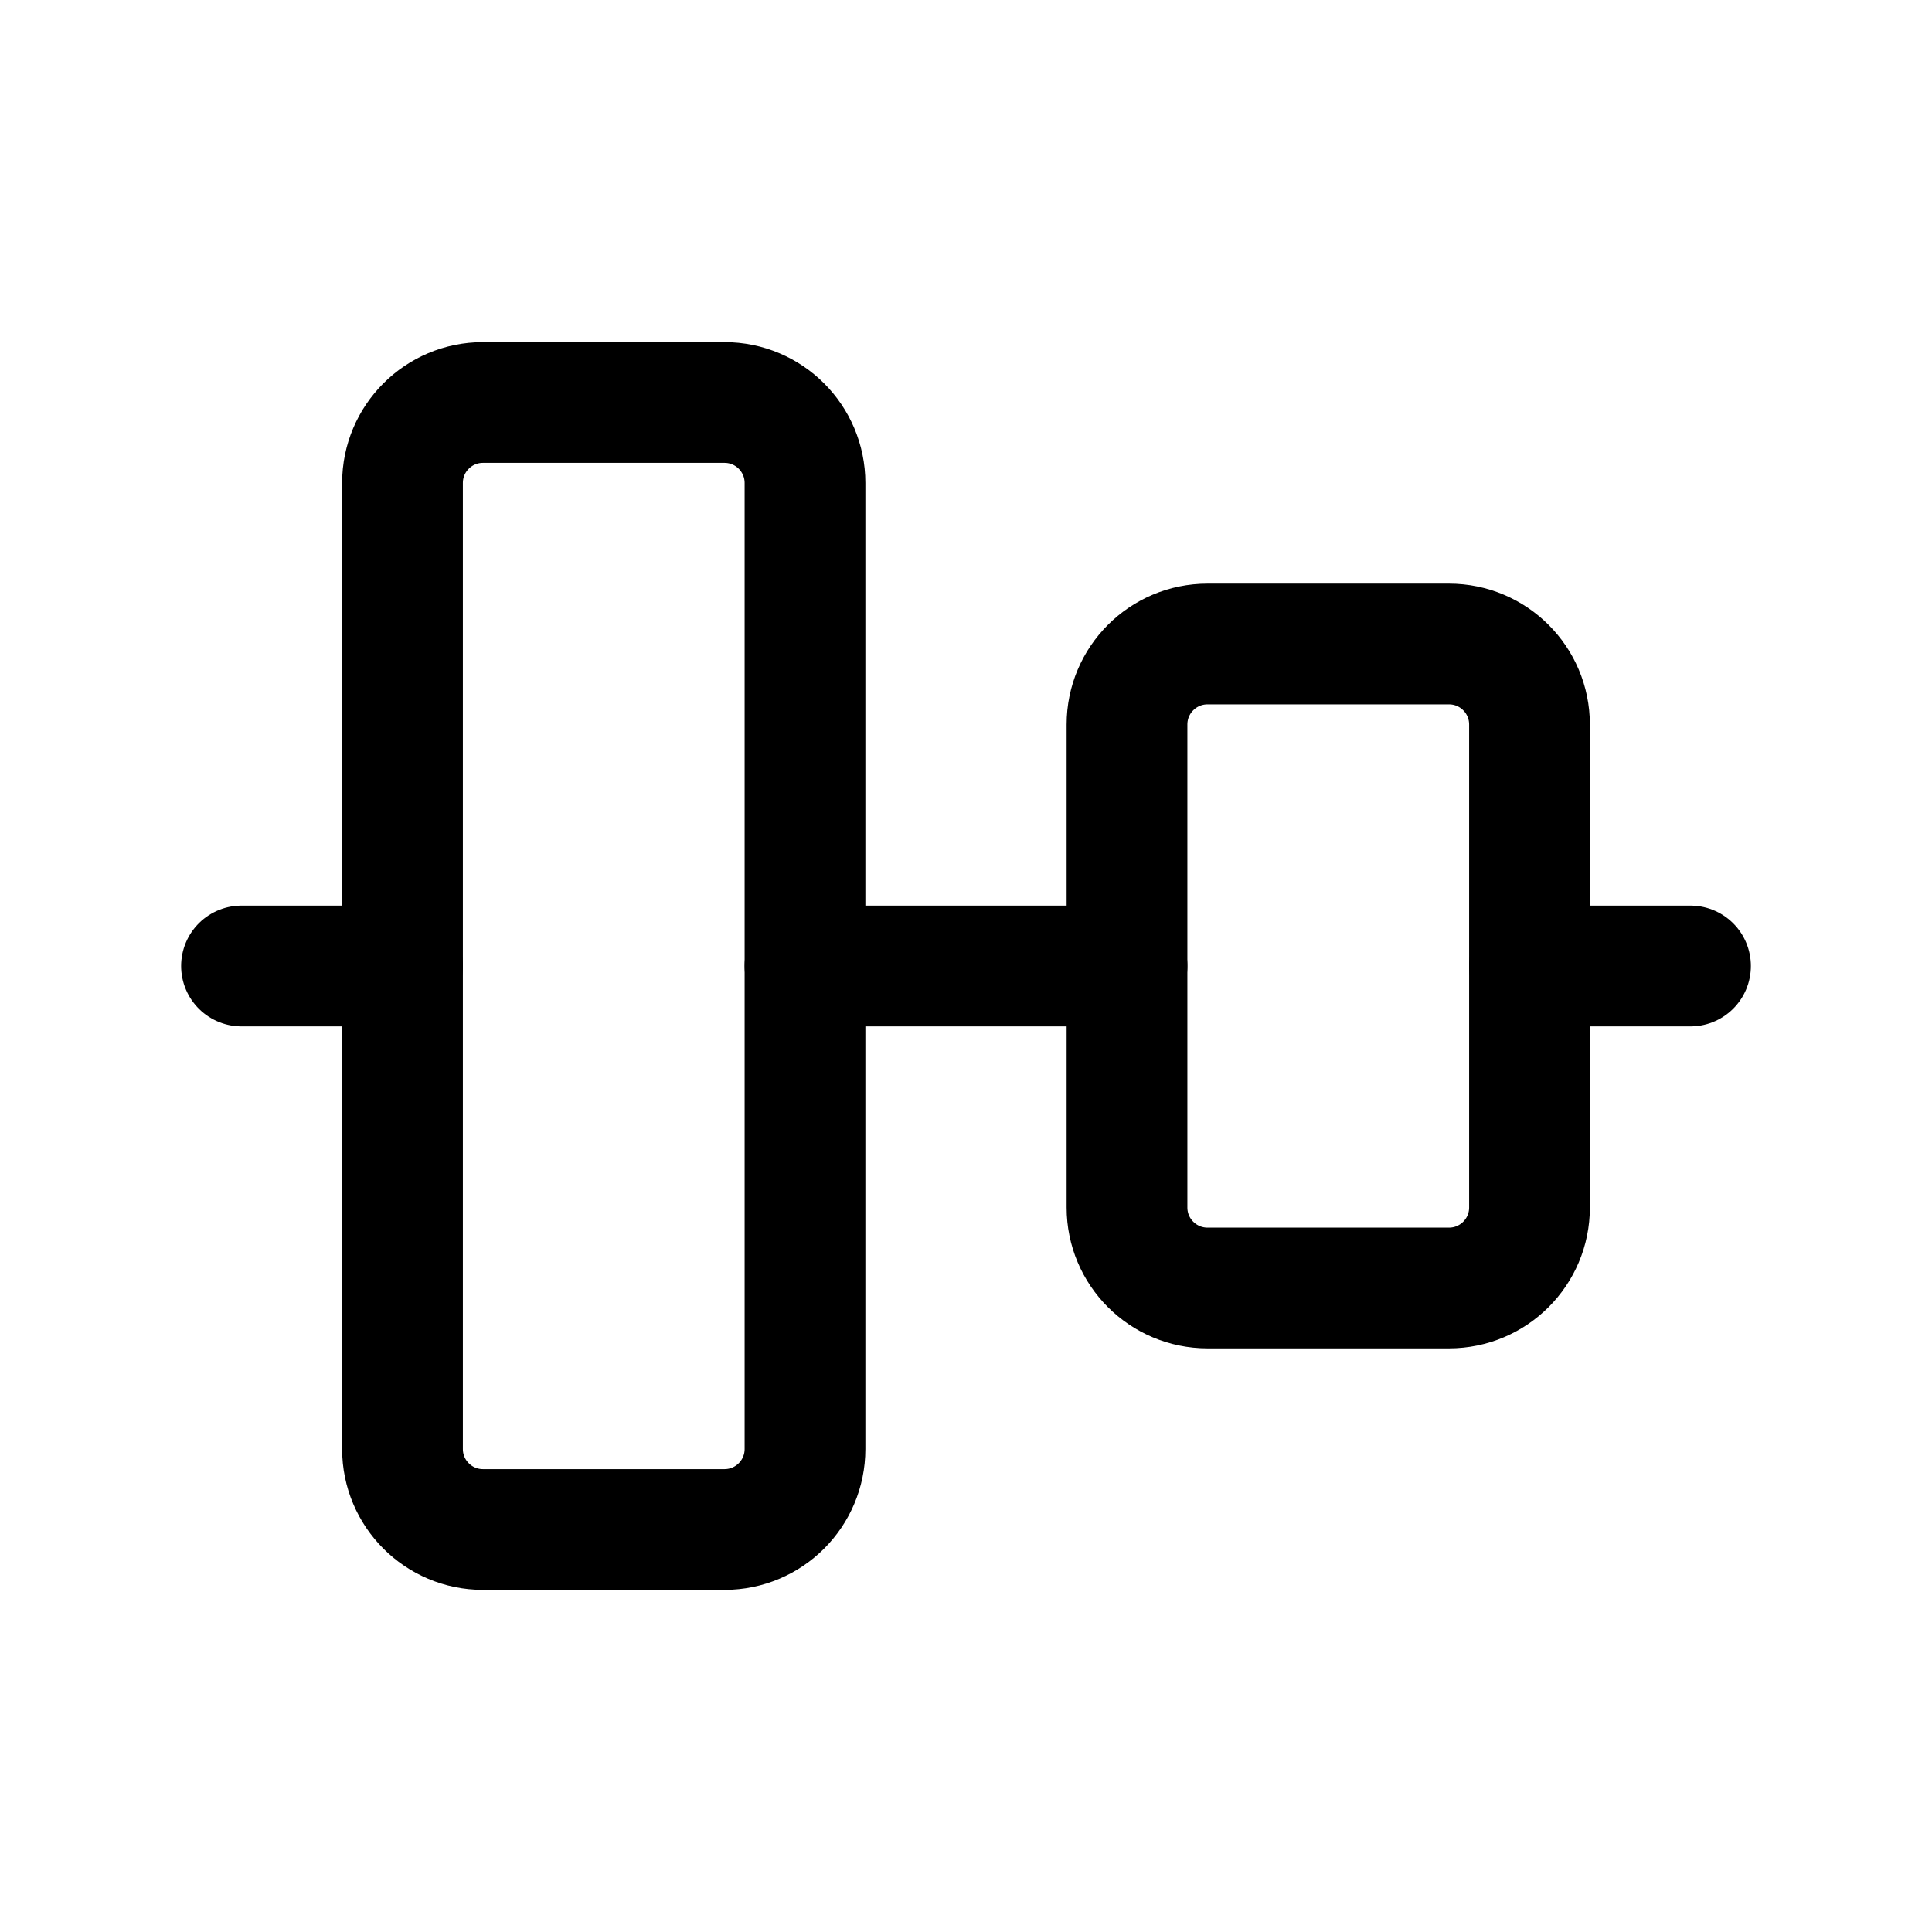
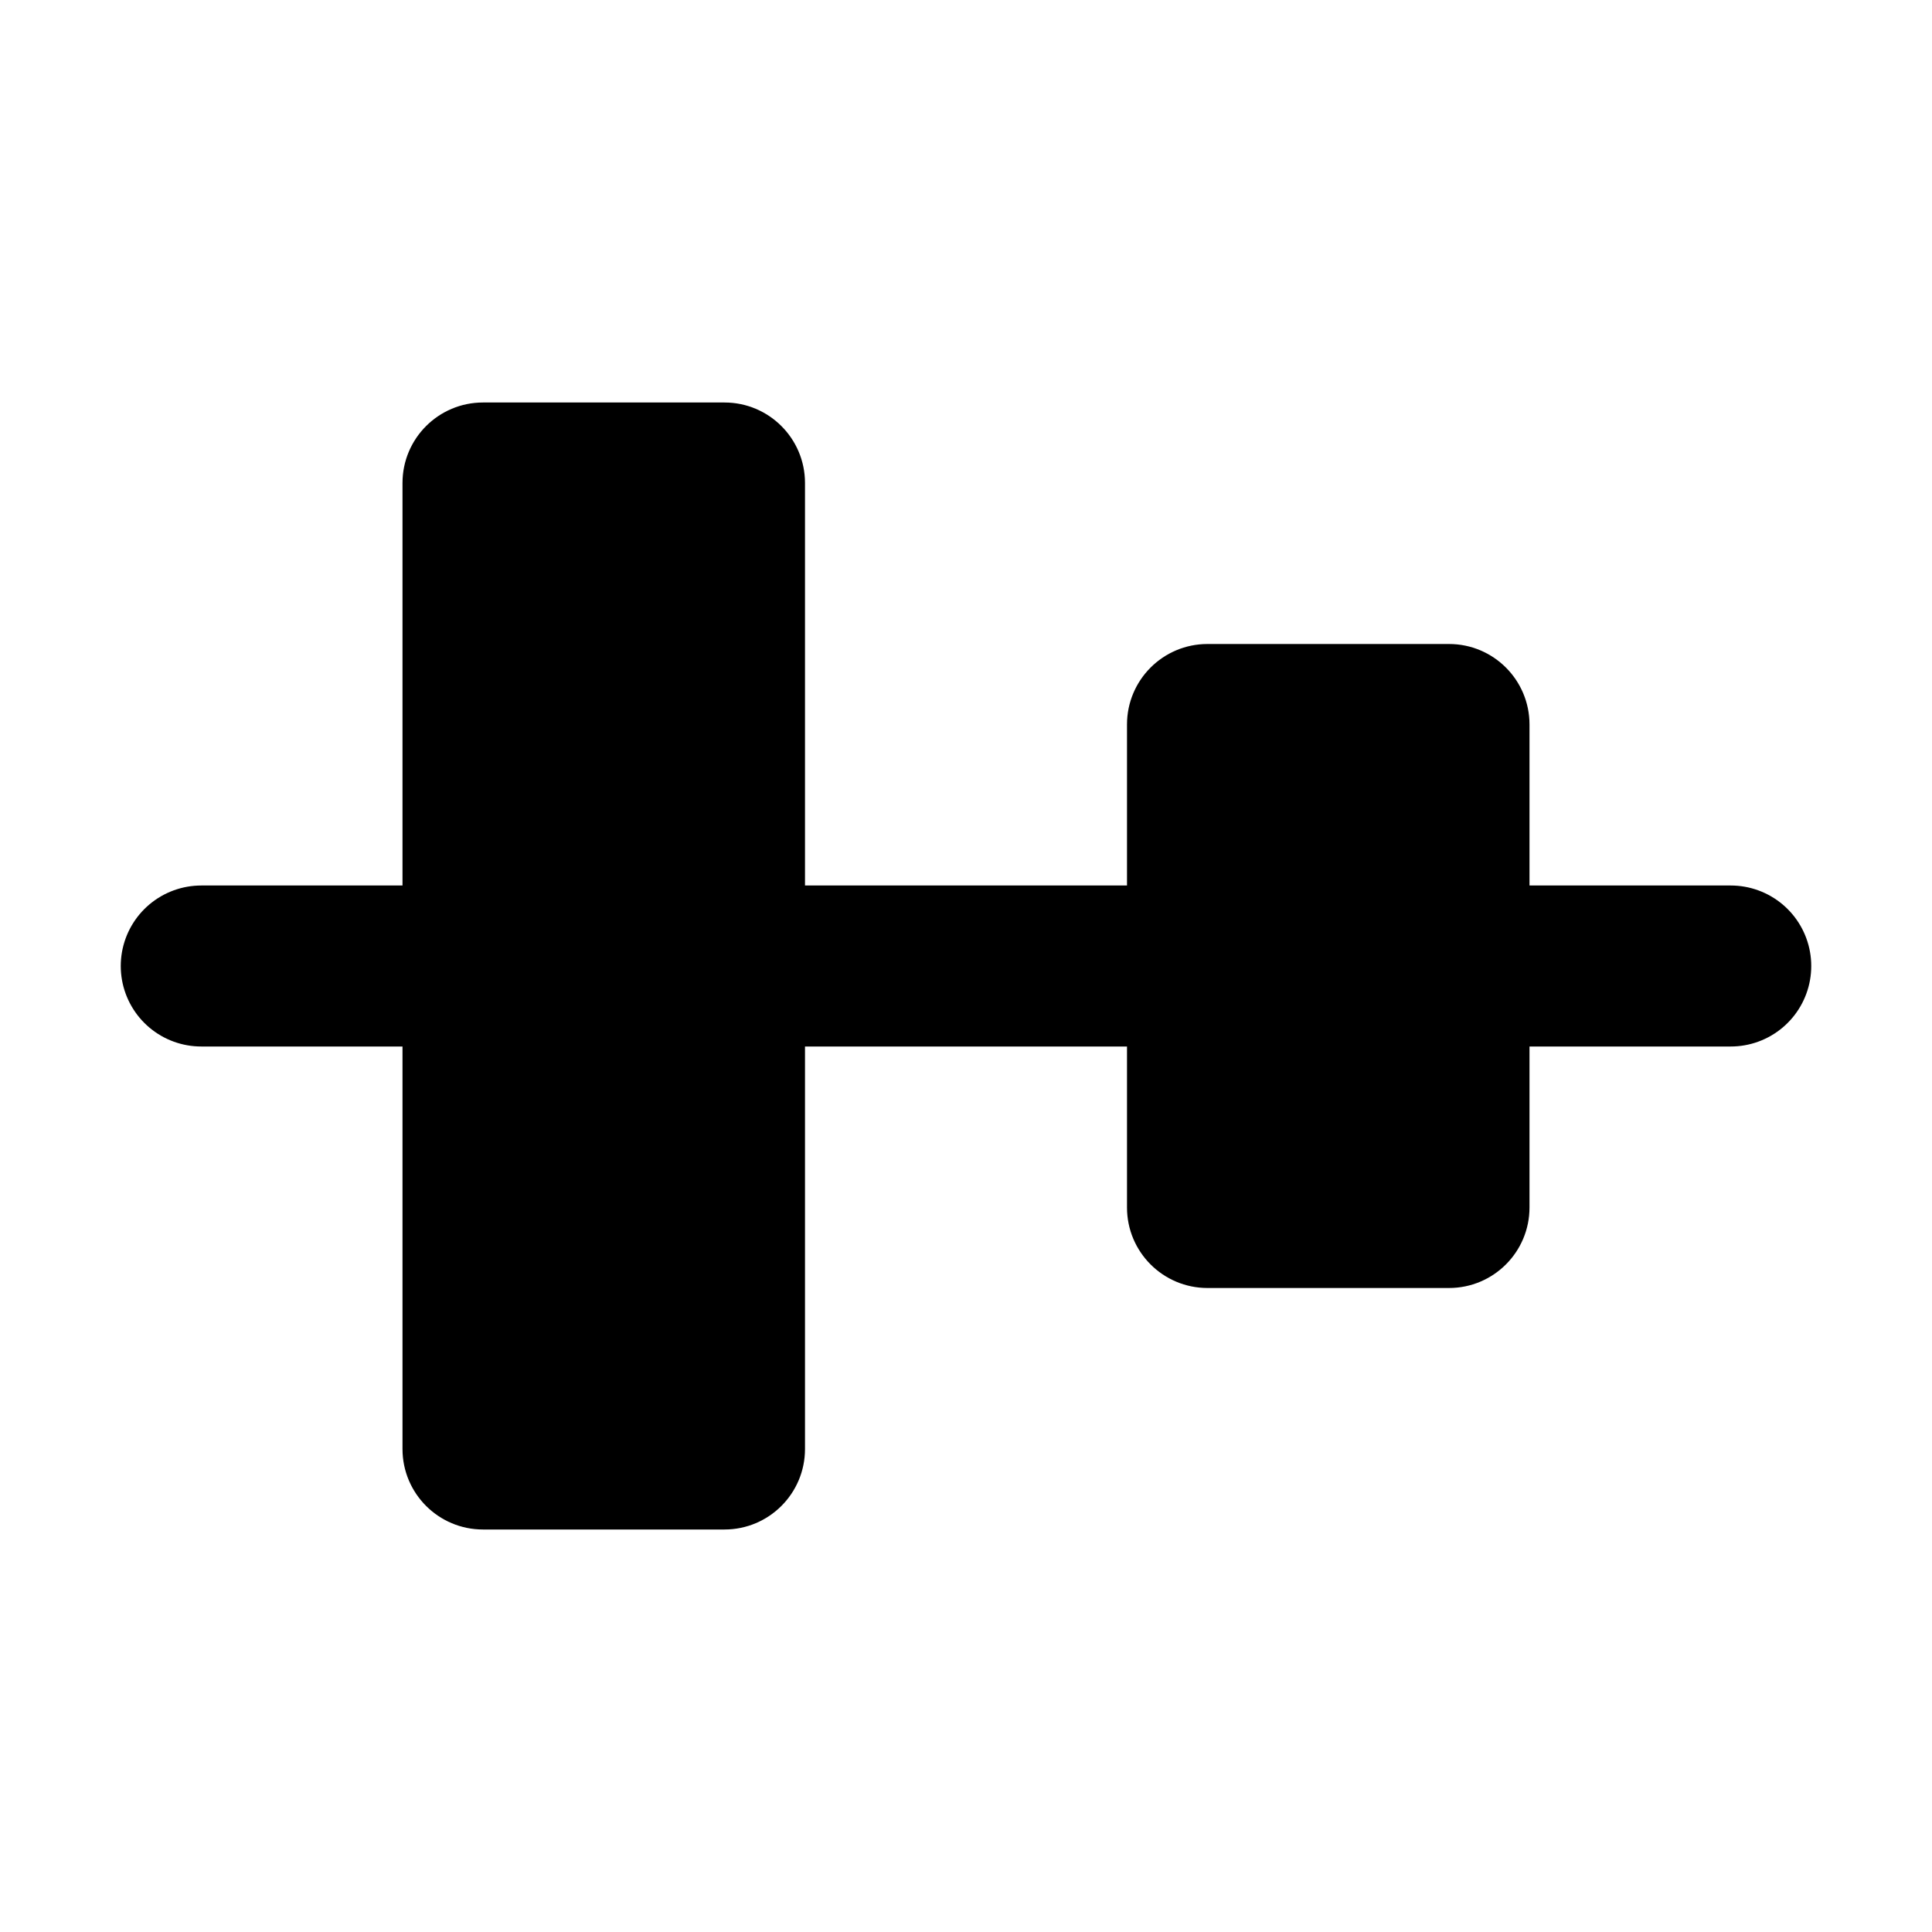
<svg xmlns="http://www.w3.org/2000/svg" viewBox="0 0 24 24" width="24" height="24" fill="none" stroke="currentColor" stroke-width="1.5" stroke-linecap="round" stroke-linejoin="round">
-   <path d="M3 12 H5 M10 12 H14 M19 12 H21" />
-   <rect x="5" y="5" width="5" height="14" rx="1" />
-   <rect x="14" y="8" width="5" height="8" rx="1" />
+   <path d="M2.5 12H5M10 12H14M19 12H21.5" stroke-width="2" />
+   <rect x="5" y="5" width="5" height="14" rx="1" fill="currentColor" stroke="none" />
+   <rect x="14" y="8" width="5" height="8" rx="1" fill="currentColor" stroke="none" />
</svg>
